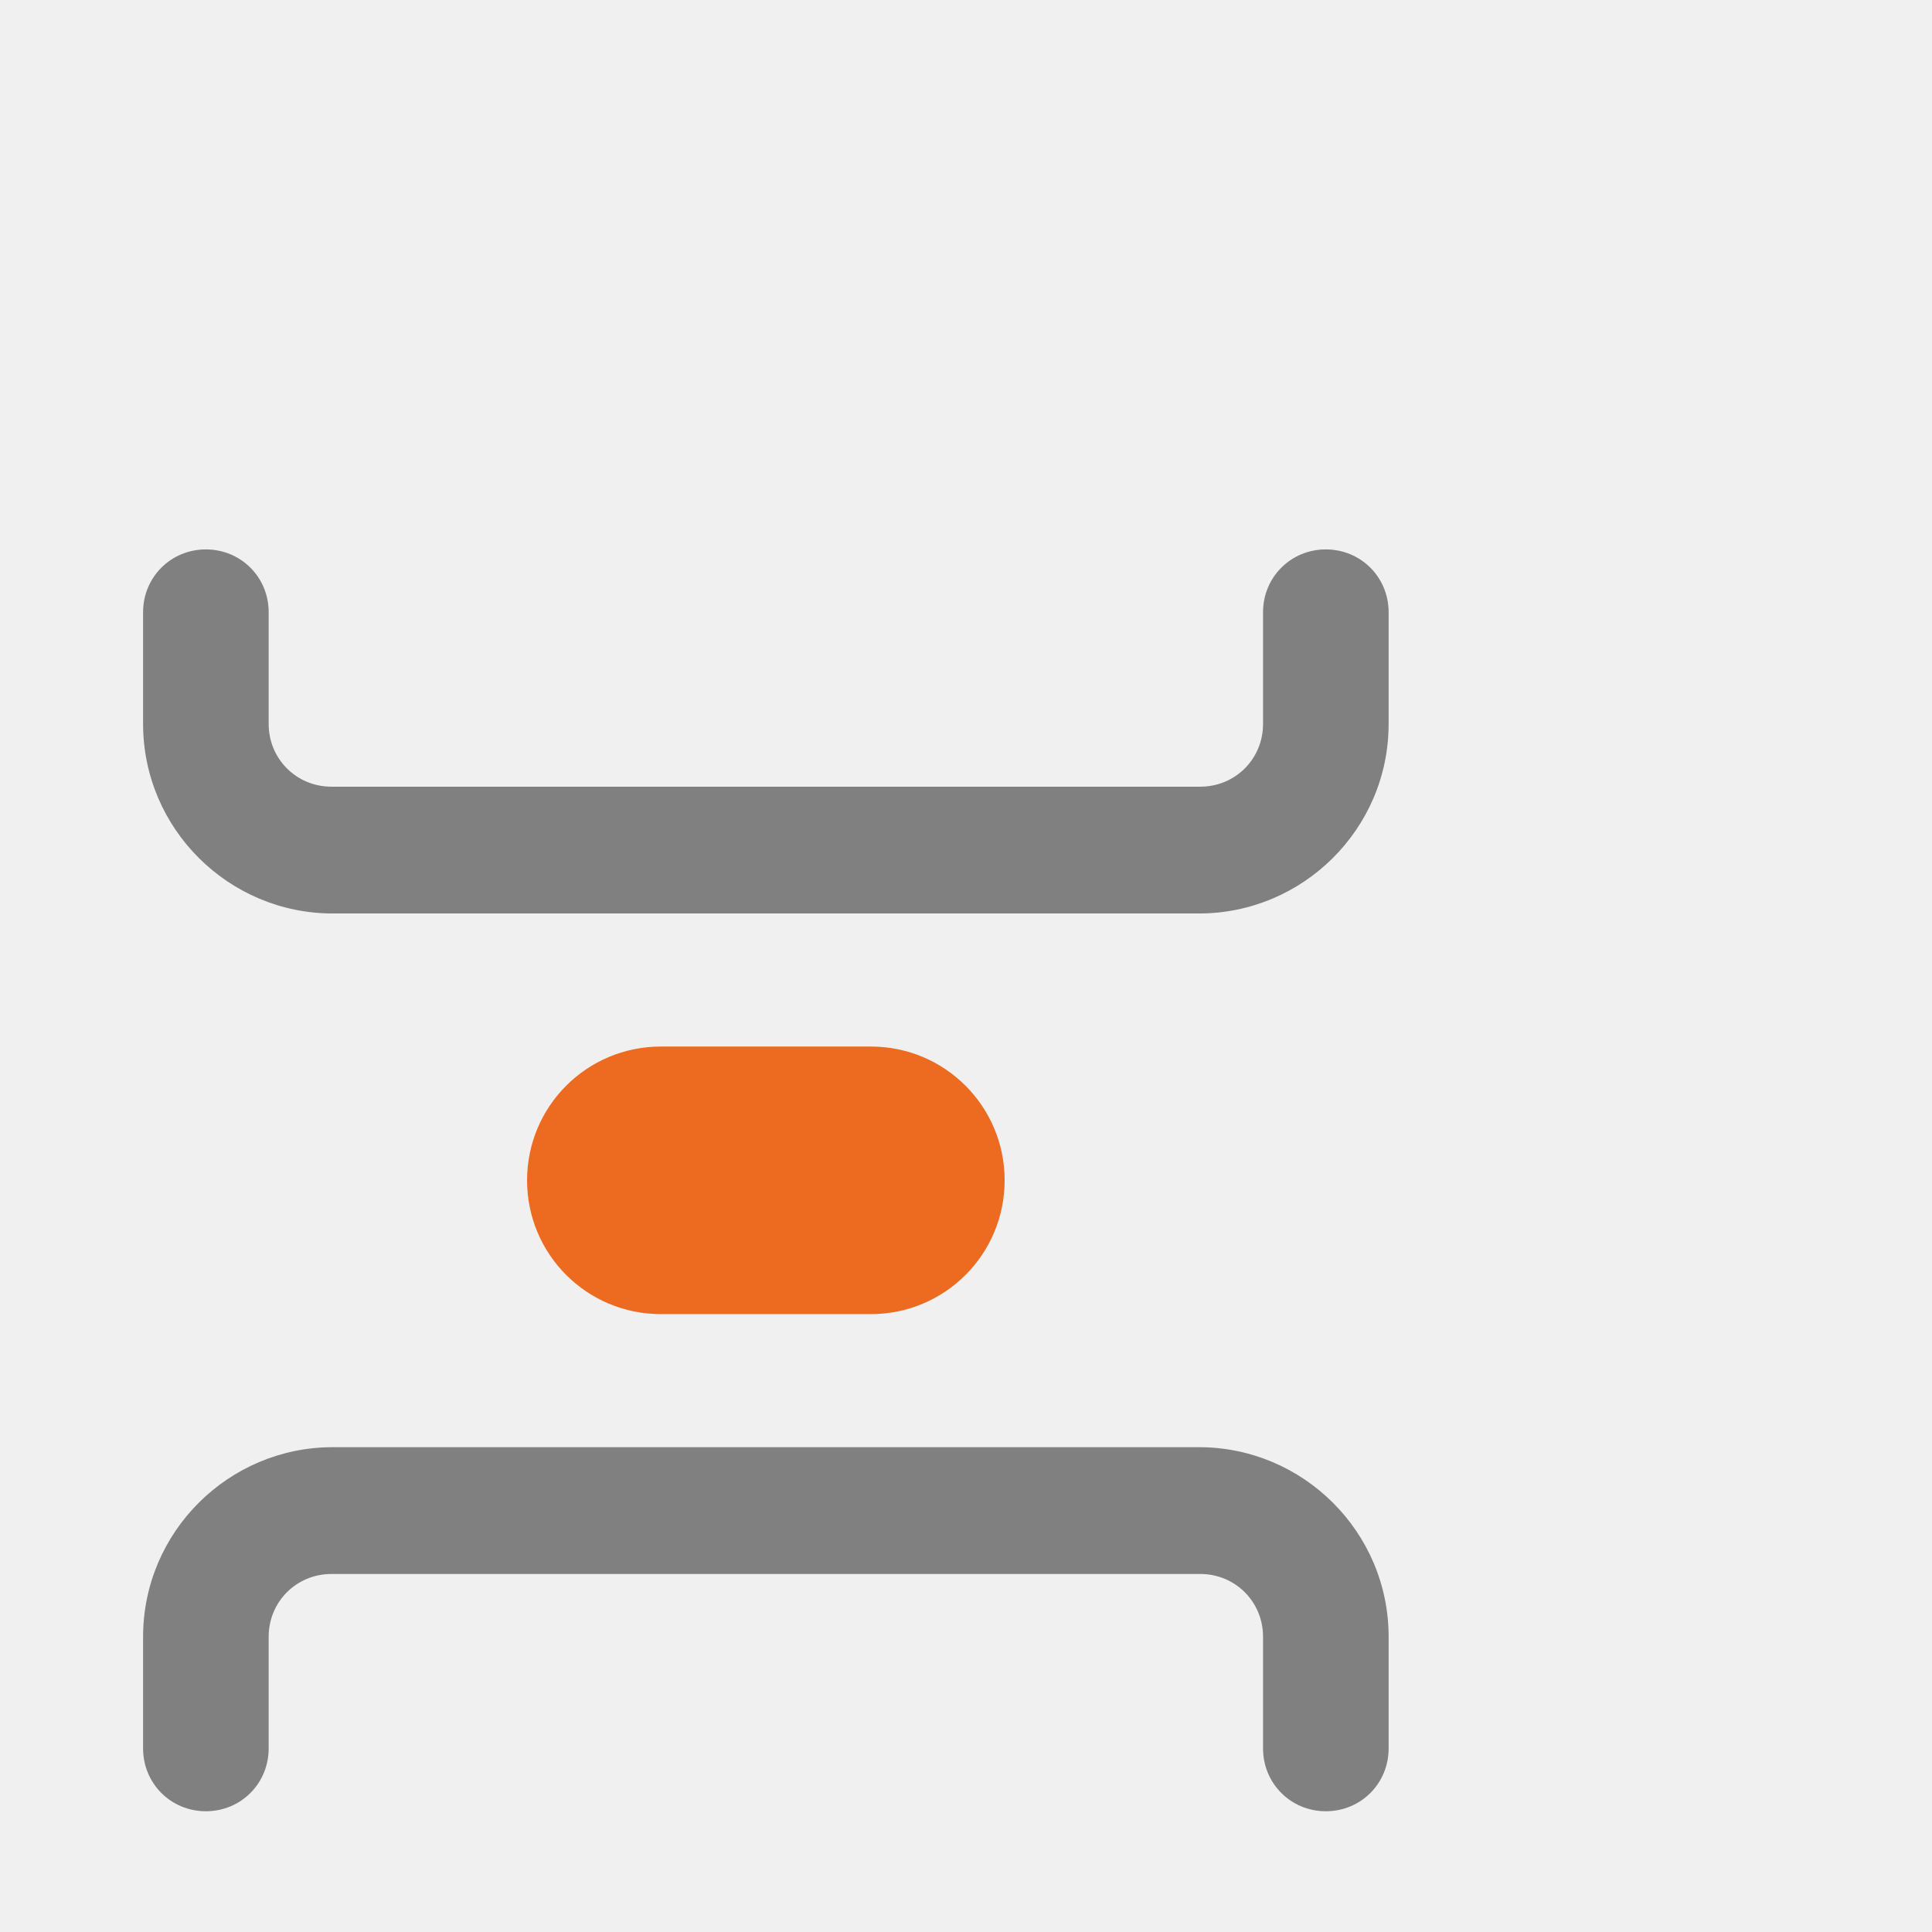
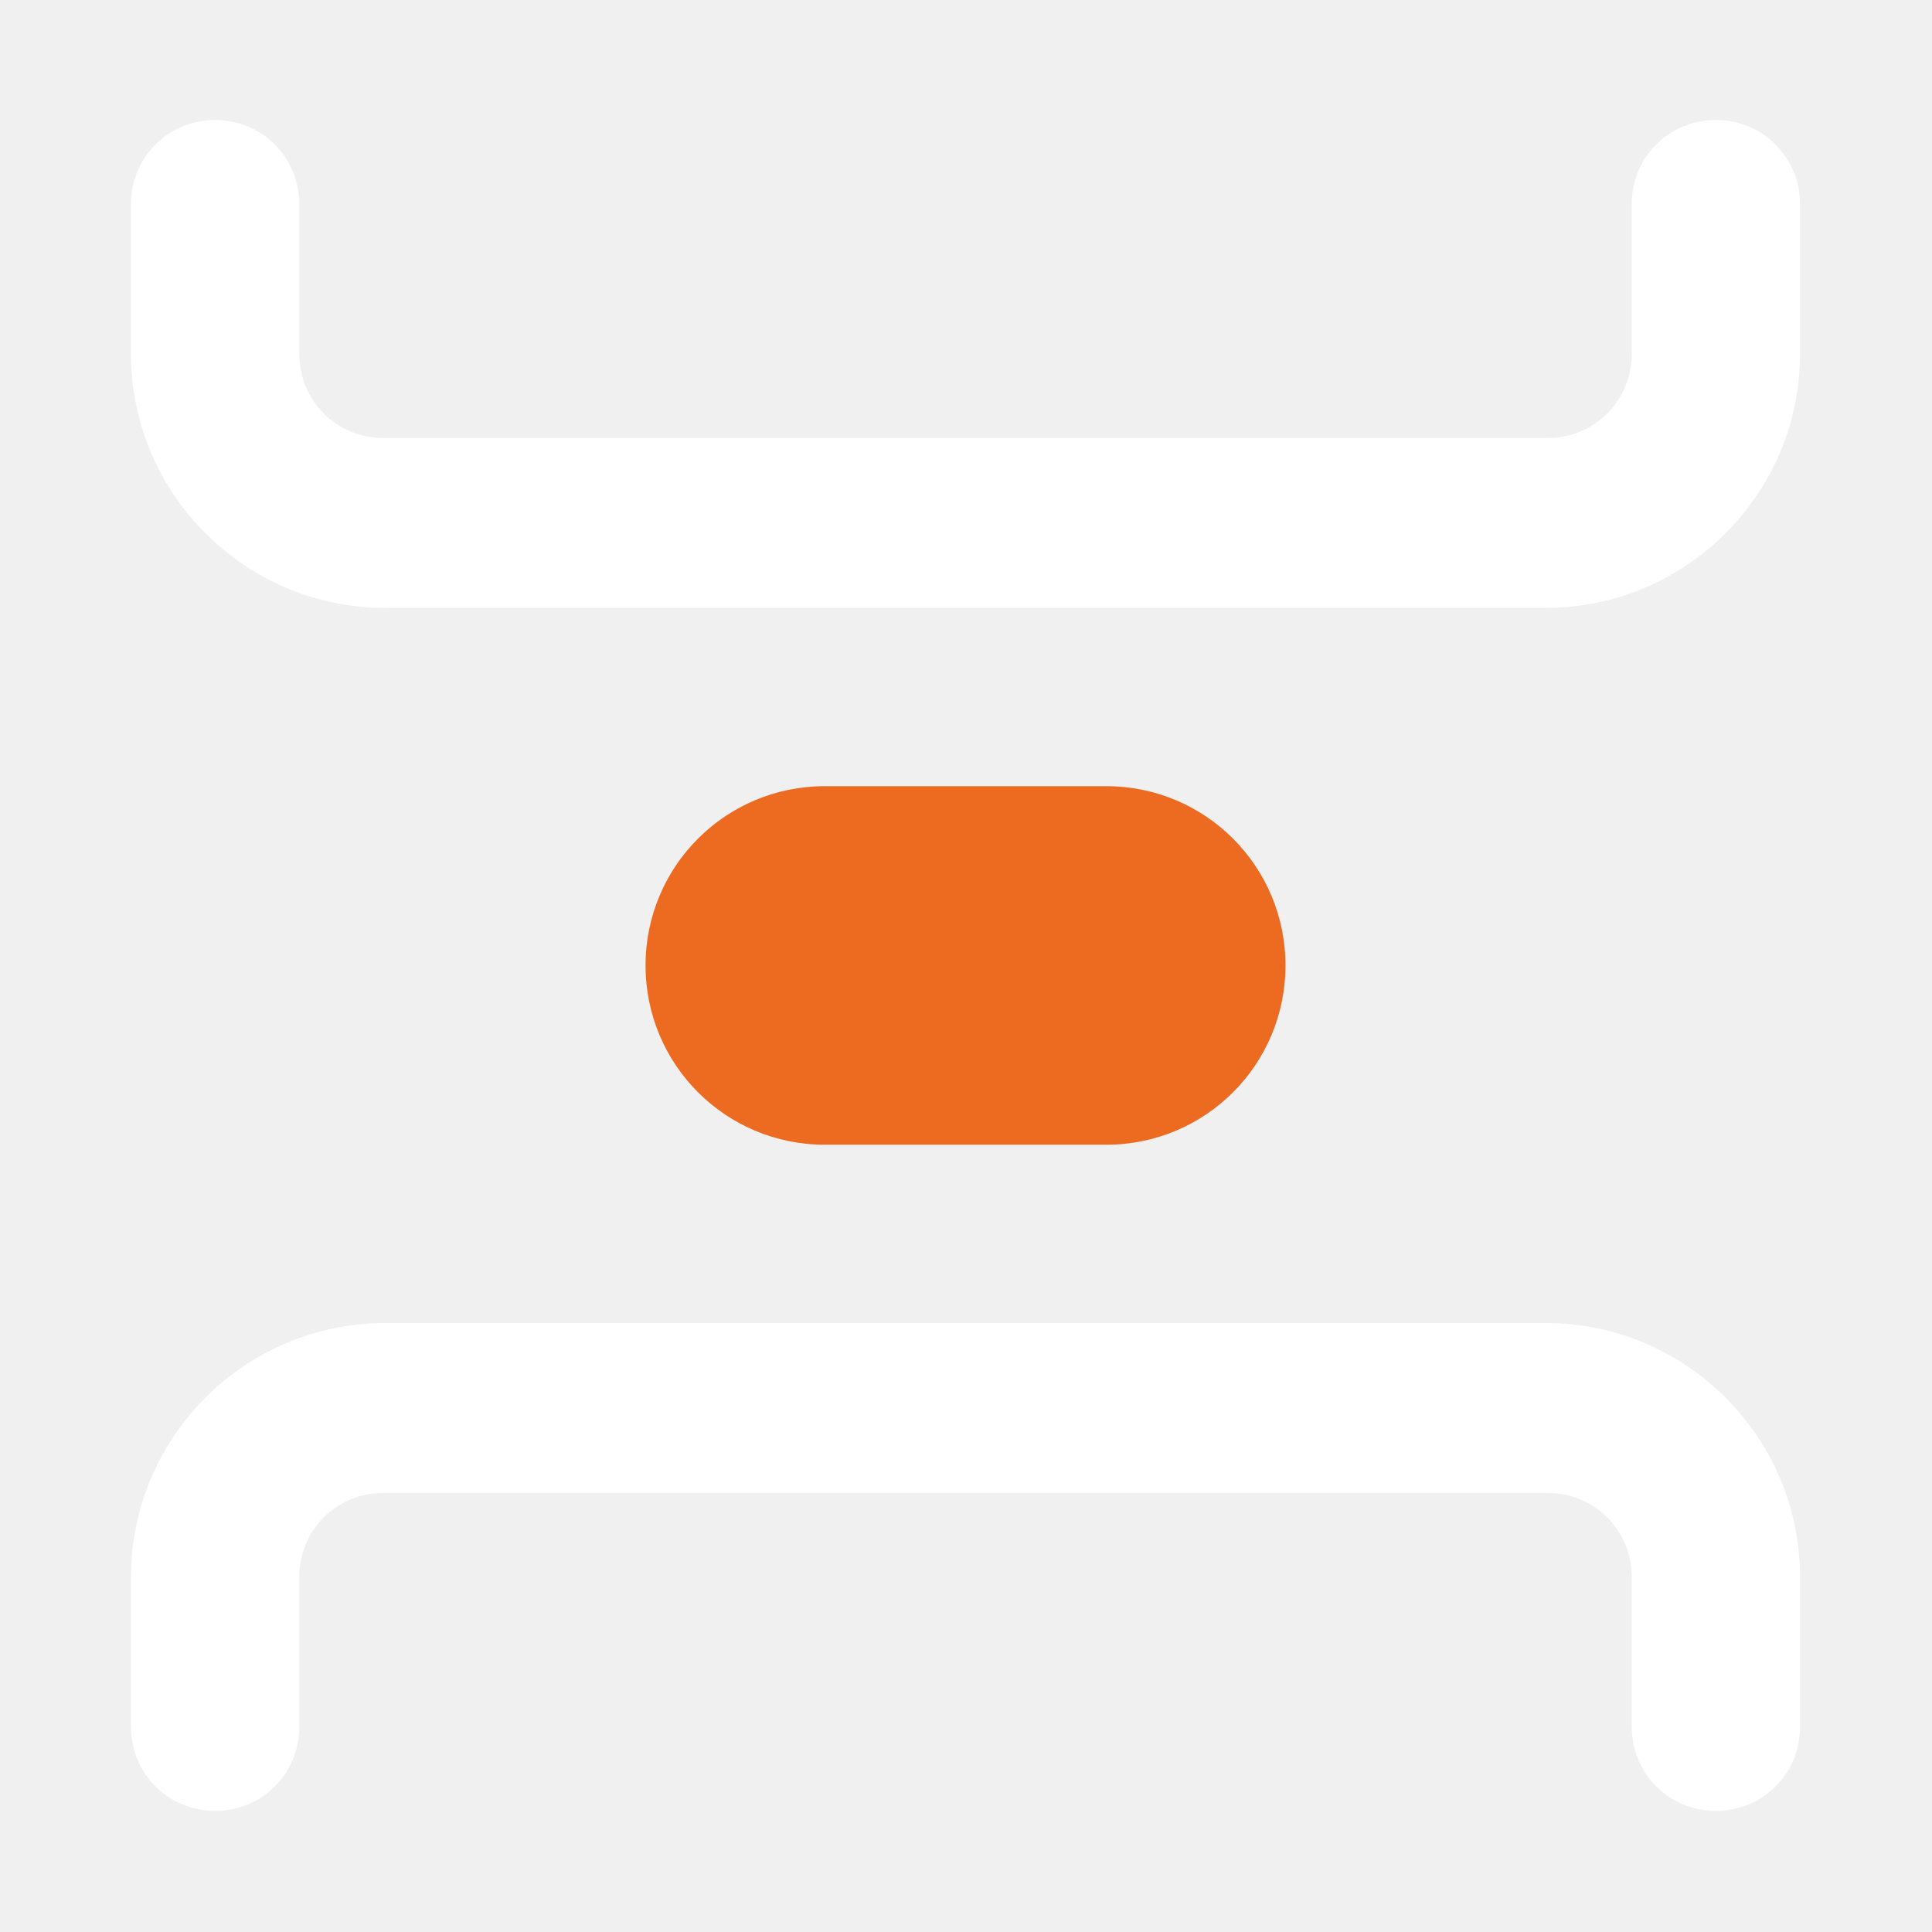
<svg xmlns="http://www.w3.org/2000/svg" version="1.1" id="Layer_1" x="0px" y="0px" width="16px" height="16px" viewBox="0 0 16 16" enable-background="new 0 0 16 16" xml:space="preserve">
-   <path fill="#ED6B21" d="M7.212,10.883H5.473c-0.613,0-1.108-0.495-1.108-1.108  S4.86,8.667,5.473,8.667h1.739c0.613,0,1.108,0.495,1.108,1.108  S7.825,10.883,7.212,10.883z" />
-   <g>
-     <path fill="#808080" d="M10.98,15c-0.29,0-0.52-0.23-0.52-0.52v-0.592v-0.333   c0-0.29-0.23-0.52-0.52-0.52H2.745c-0.29,0-0.52,0.23-0.52,0.52v0.333   v0.592C2.225,14.77,1.995,15,1.705,15c-0.29,0-0.52-0.23-0.52-0.52v-0.592   v-0.333c0-0.87,0.71-1.57,1.57-1.57h7.175c0.86,0,1.57,0.7,1.57,1.57   v0.333v0.592C11.5,14.77,11.27,15,10.98,15z" />
-     <path fill="#808080" d="M9.93,7.565H2.755c-0.86,0-1.57-0.7-1.57-1.57V5.662V5.07   c0-0.29,0.23-0.52,0.52-0.52c0.29,0,0.52,0.23,0.52,0.52v0.592v0.333   c0,0.29,0.23,0.52,0.52,0.52H9.94c0.29,0,0.52-0.23,0.52-0.52V5.662   V5.07c0-0.29,0.23-0.52,0.52-0.52c0.29,0,0.52,0.23,0.52,0.52v0.592   v0.333C11.5,6.865,10.79,7.565,9.93,7.565z" />
+   <g transform="translate(-0.503, -5.103) scale(1.34)">
+     <path fill="#ED6B21" d="M7.212,10.883H5.473c-0.613,0-1.108-0.495-1.108-1.108  S4.86,8.667,5.473,8.667h1.739c0.613,0,1.108,0.495,1.108,1.108  S7.825,10.883,7.212,10.883z" />
+     <g>
+       <path fill="white" d="M10.98,15c-0.29,0-0.52-0.23-0.52-0.52v-0.592v-0.333   c0-0.29-0.23-0.52-0.52-0.52H2.745c-0.29,0-0.52,0.23-0.52,0.52v0.333   v0.592C2.225,14.77,1.995,15,1.705,15c-0.29,0-0.52-0.23-0.52-0.52v-0.592   v-0.333c0-0.87,0.71-1.57,1.57-1.57h7.175c0.86,0,1.57,0.7,1.57,1.57   v0.333v0.592C11.5,14.77,11.27,15,10.98,15z" />
+       <path fill="white" d="M9.93,7.565H2.755c-0.86,0-1.57-0.7-1.57-1.57V5.662V5.07   c0-0.29,0.23-0.52,0.52-0.52c0.29,0,0.52,0.23,0.52,0.52v0.592v0.333   c0,0.29,0.23,0.52,0.52,0.52H9.94c0.29,0,0.52-0.23,0.52-0.52V5.662   V5.07c0-0.29,0.23-0.52,0.52-0.52c0.29,0,0.52,0.23,0.52,0.52v0.592   v0.333C11.5,6.865,10.79,7.565,9.93,7.565z" />
+     </g>
  </g>
</svg>
